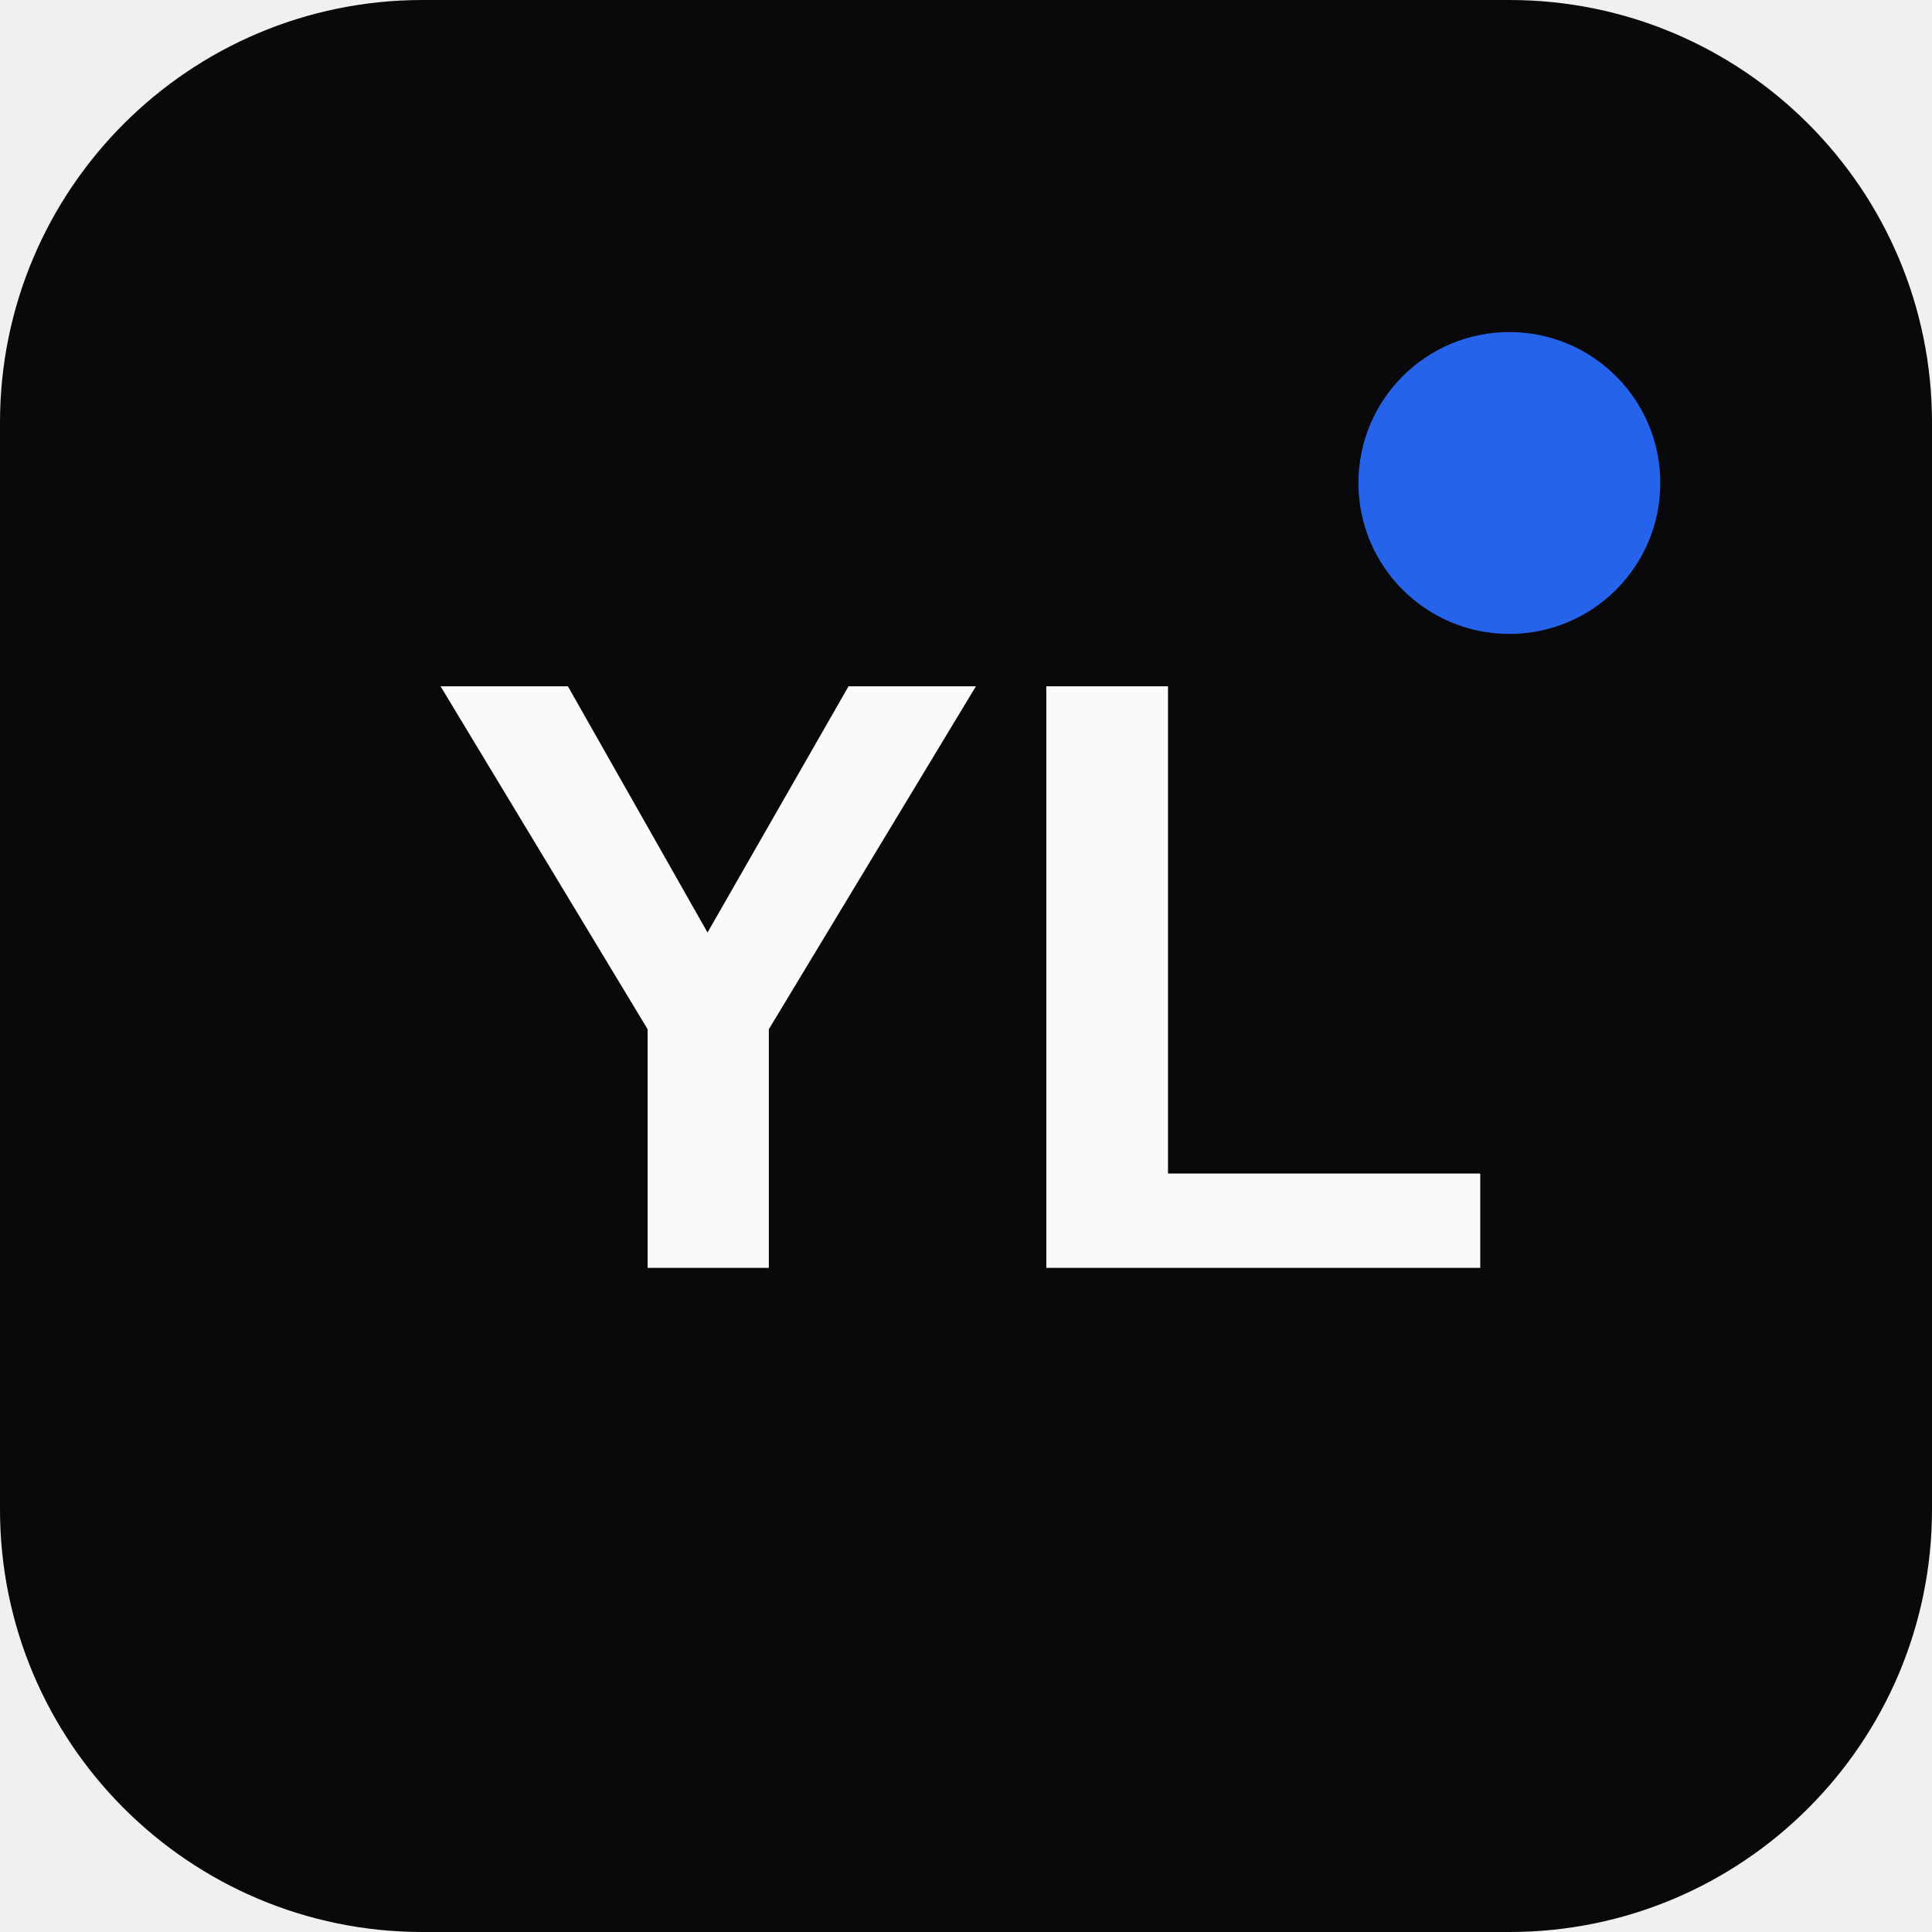
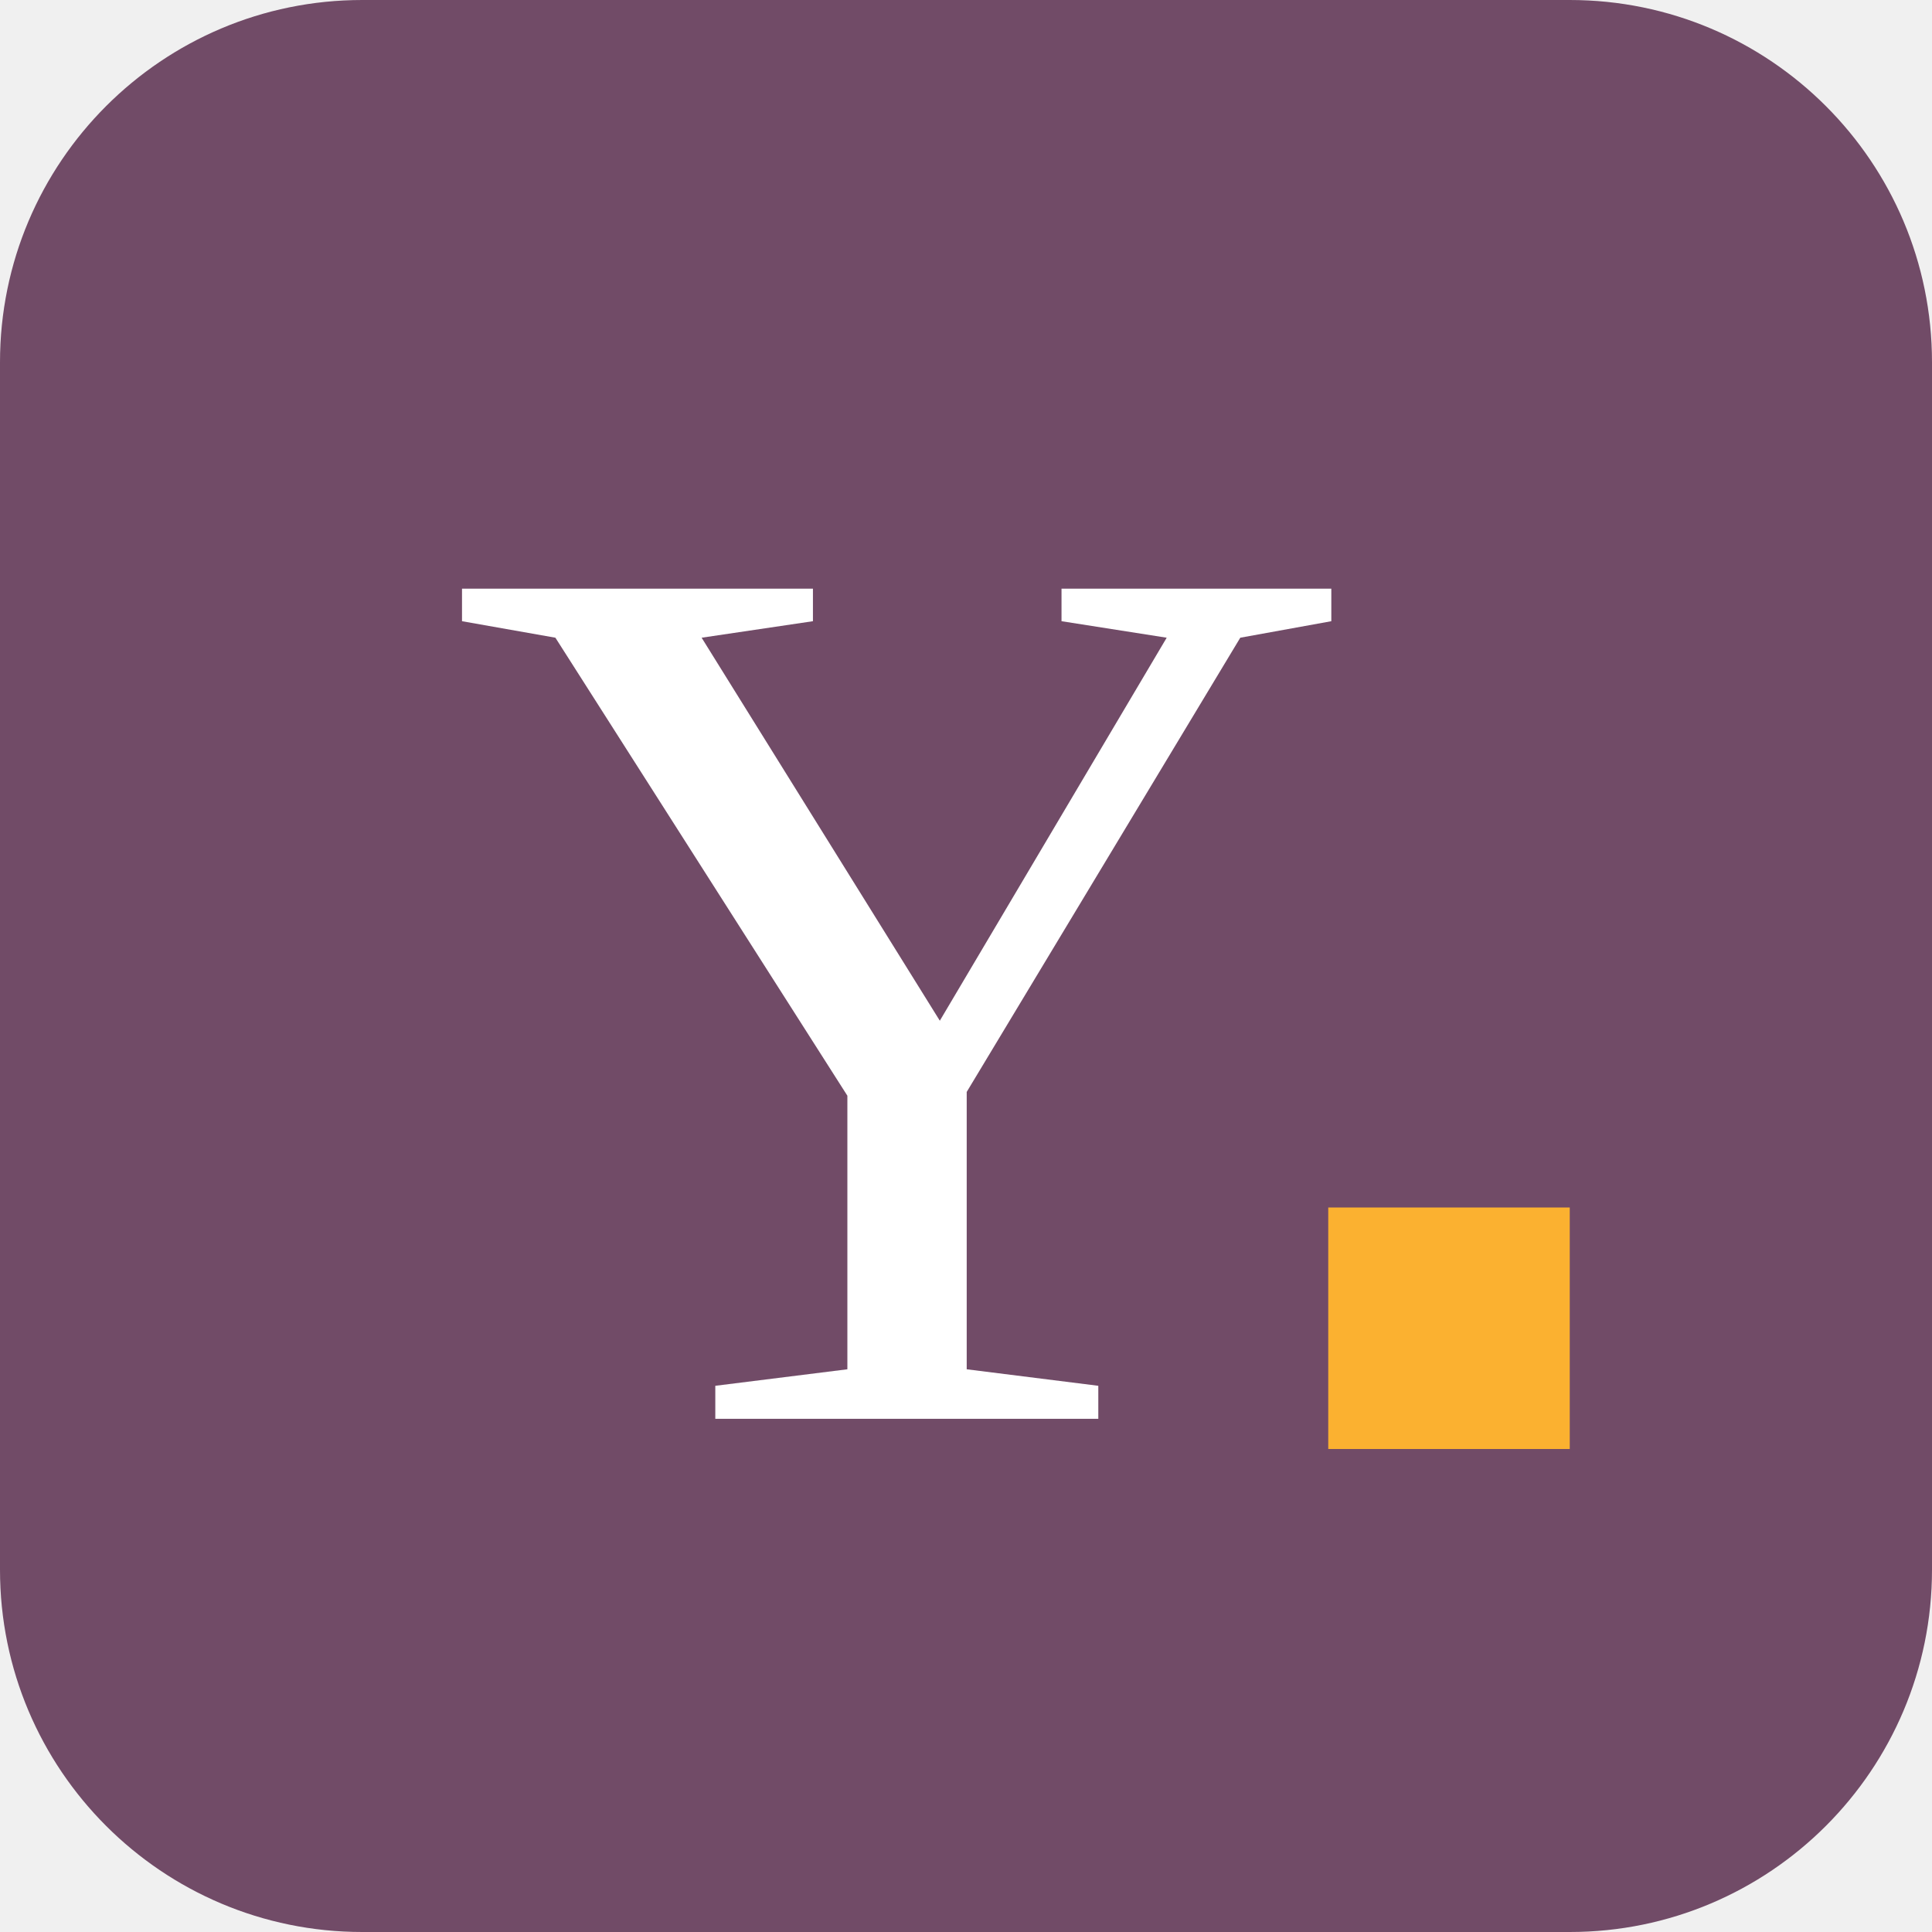
<svg xmlns="http://www.w3.org/2000/svg" viewBox="0 0 64 64">
-   <rect width="64" height="64" rx="14" fill="#09090B" />
-   <text x="32" y="42" text-anchor="middle" font-family="Arial, Helvetica, sans-serif" font-weight="700" font-size="28" fill="#FAFAFA">YL</text>
-   <circle cx="50" cy="16" r="5" fill="#2563EB" />
+   <rect width="64" height="64" rx="12" fill="#714B67" />
+   <text x="30" y="47" text-anchor="middle" font-family="Georgia, 'Times New Roman', serif" font-size="42" fill="#FFFFFF">Y</text>
+   <rect x="44" y="40" width="8" height="8" fill="#FBB130" />
</svg>
